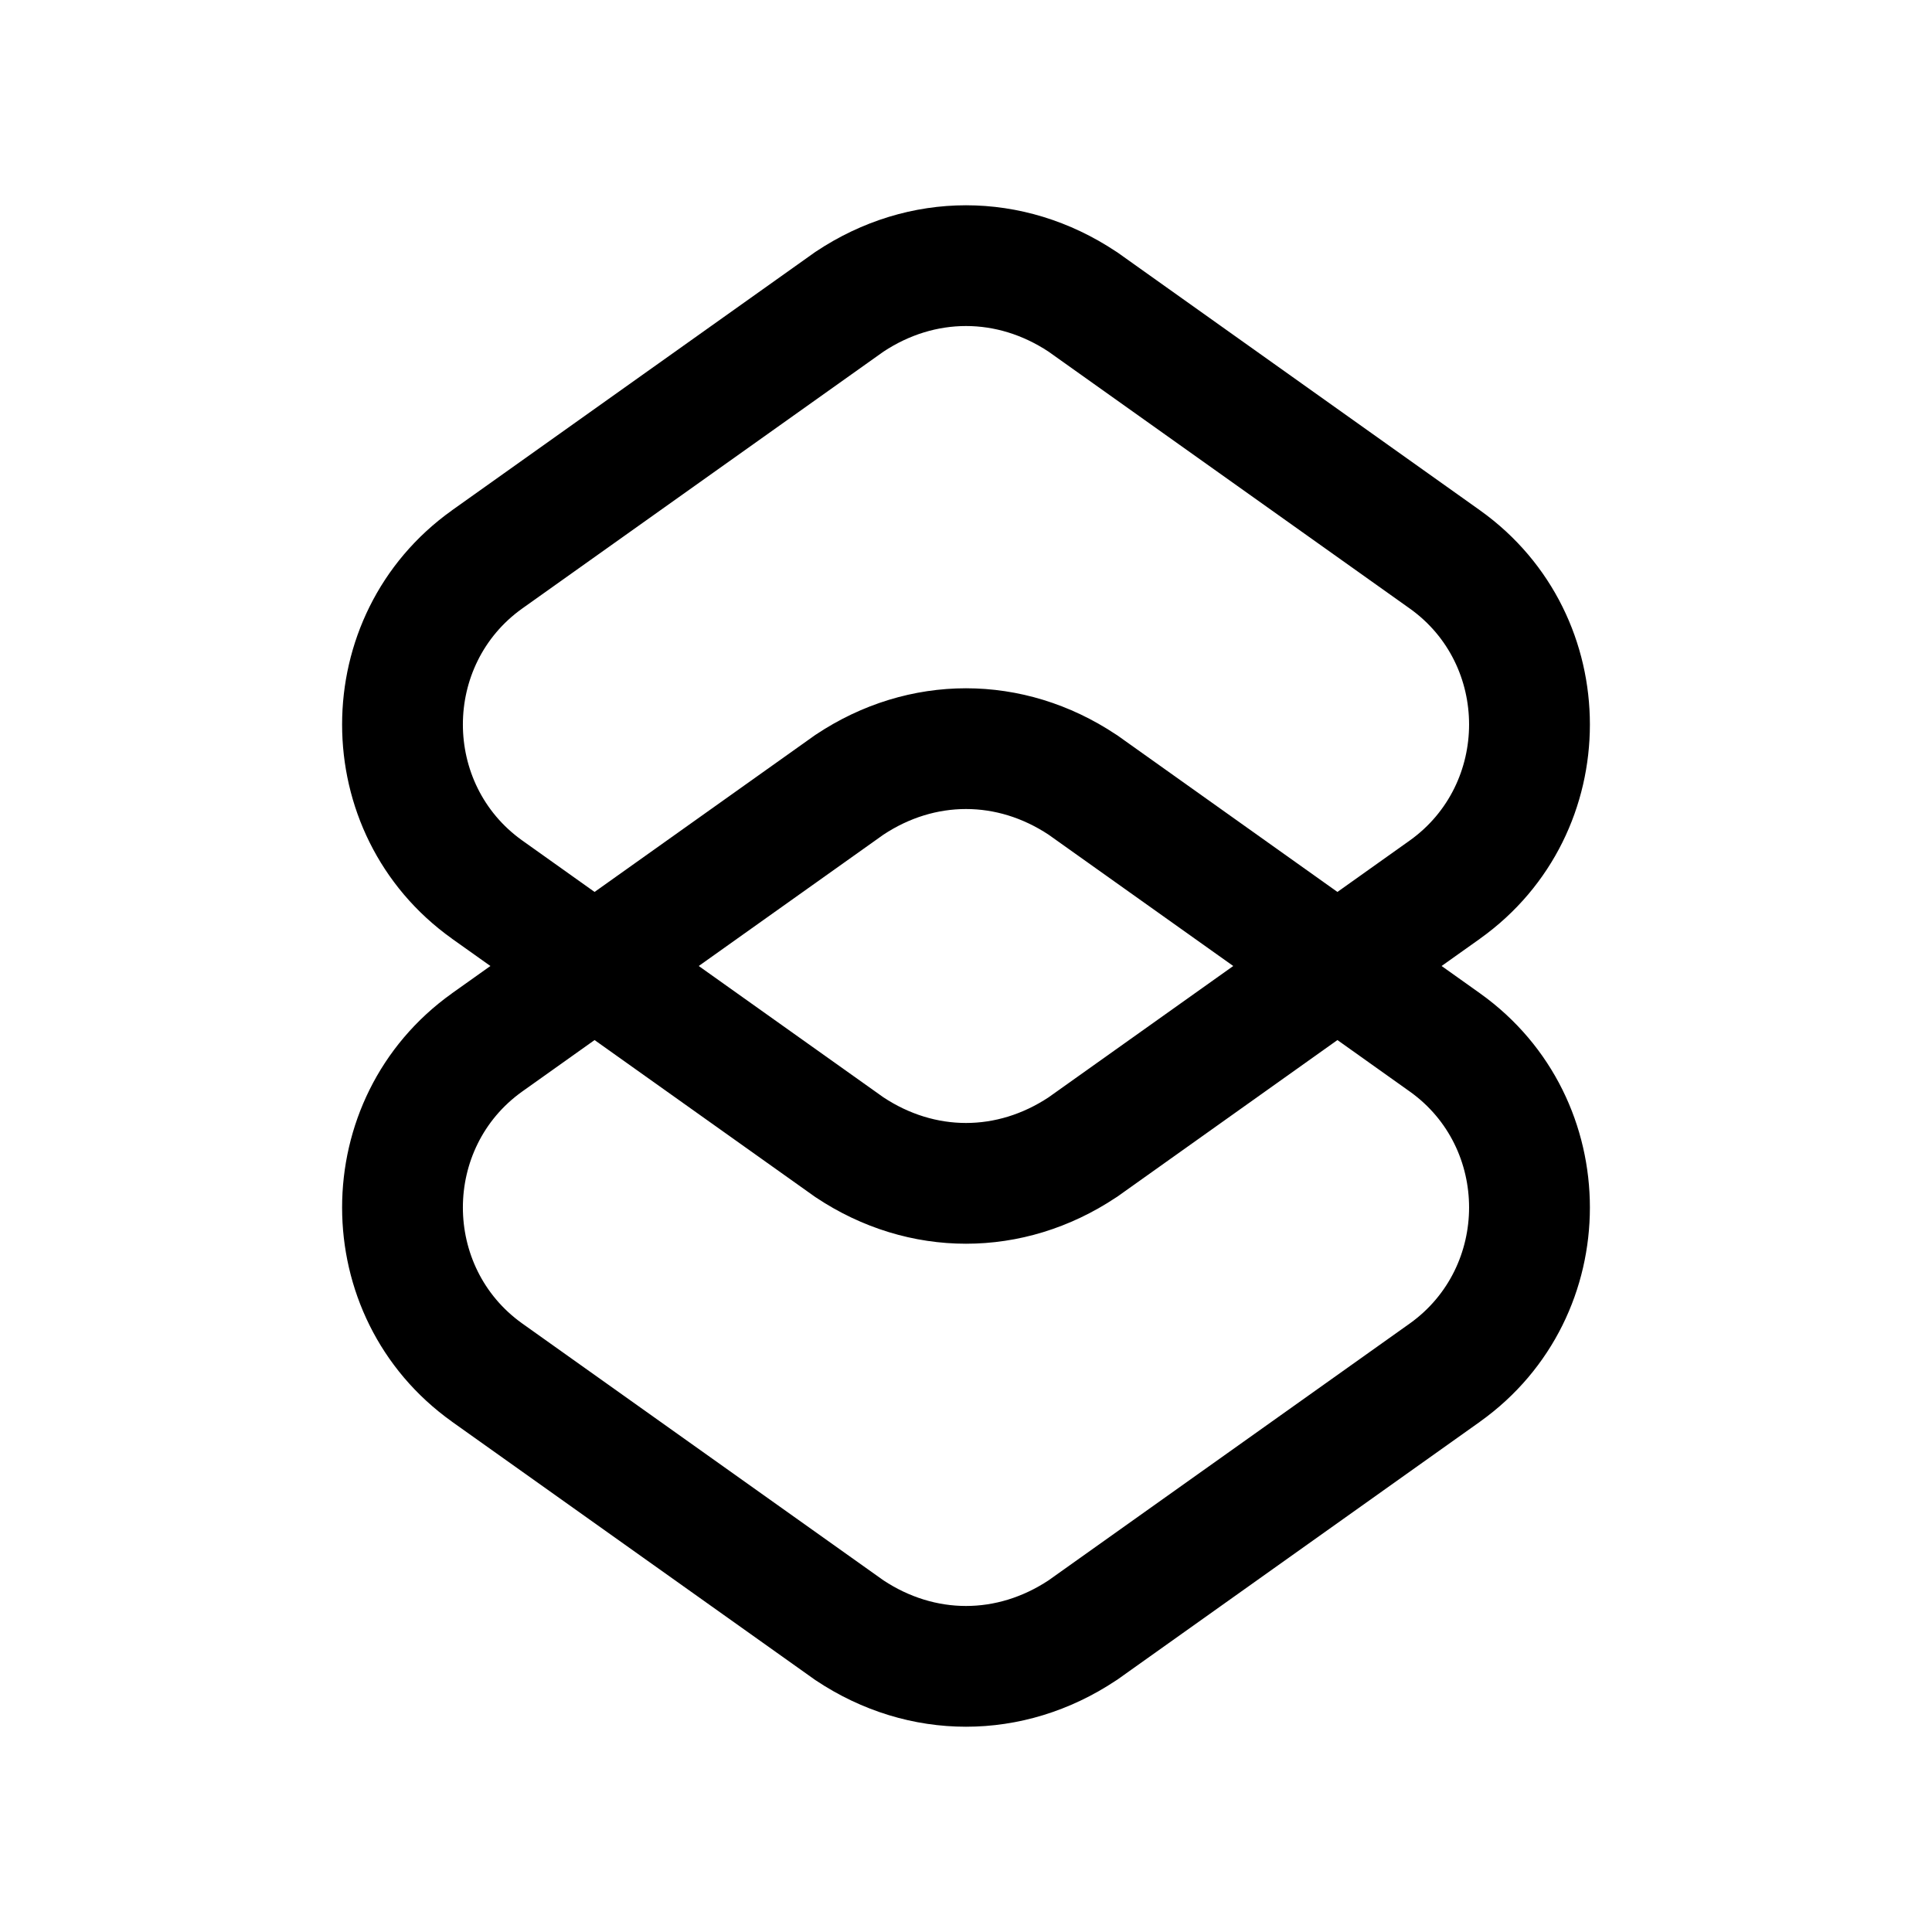
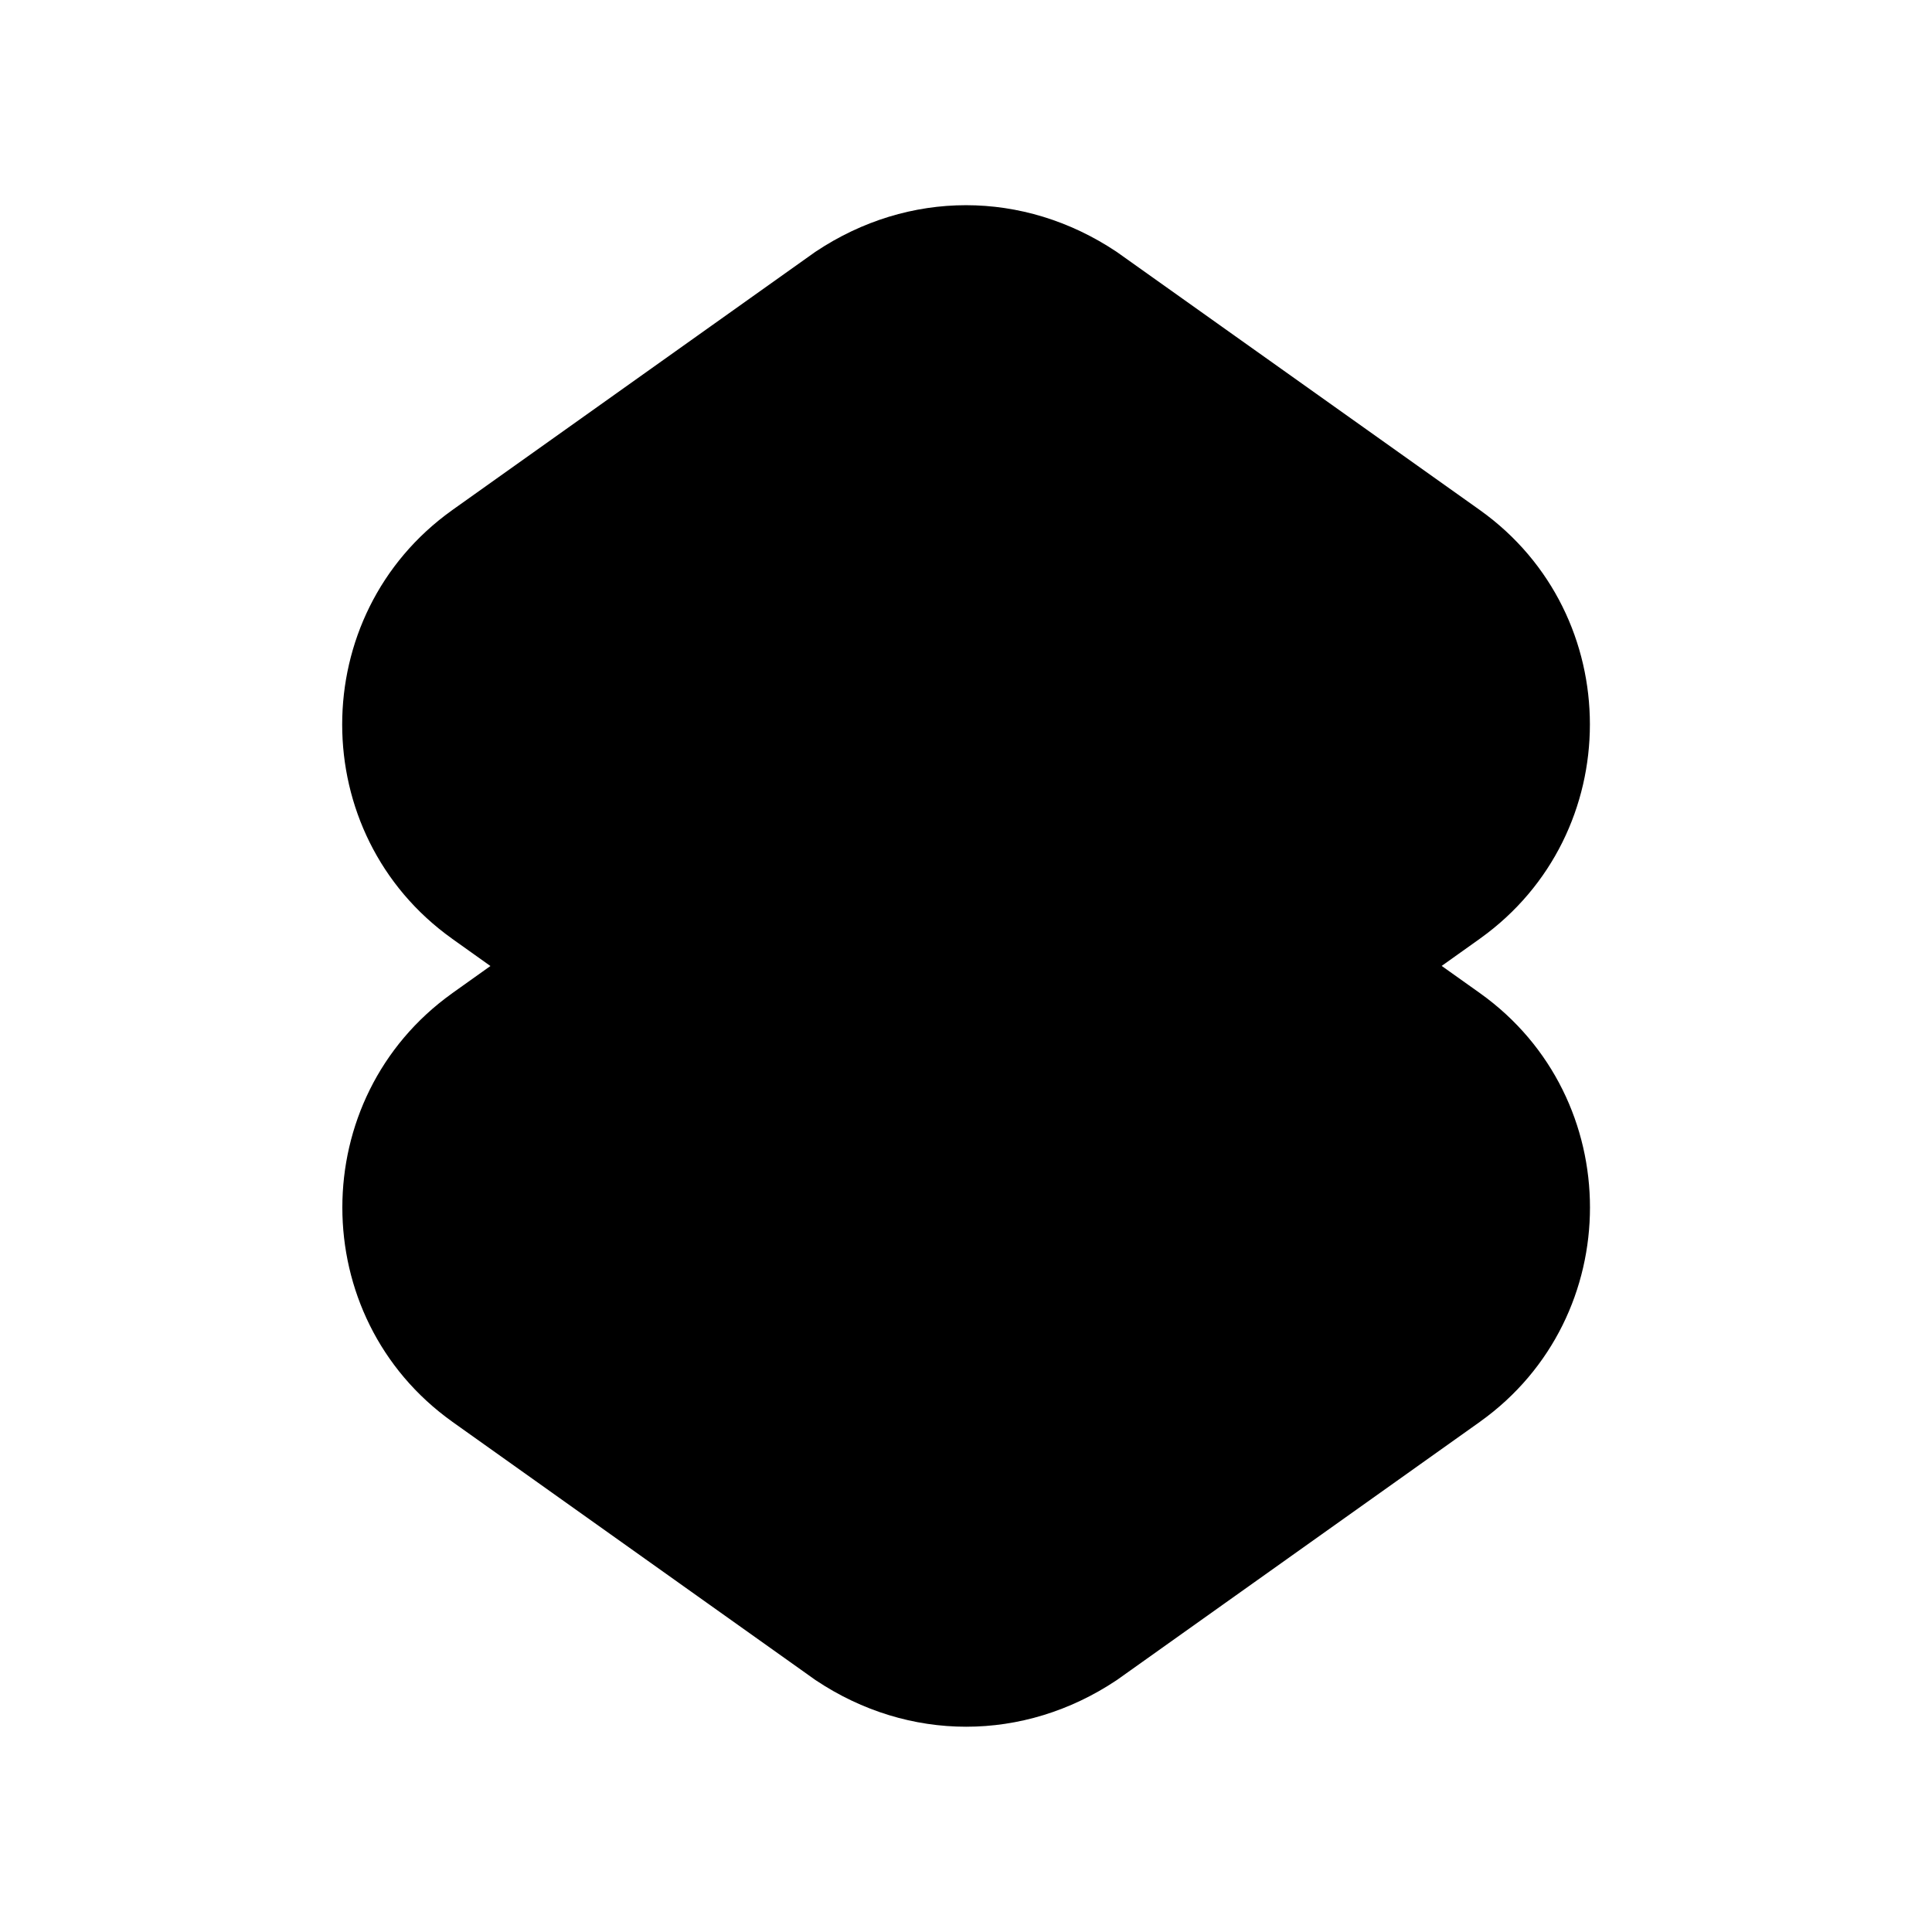
- <svg xmlns="http://www.w3.org/2000/svg" width="24" height="24" viewBox="0 0 24 24" fill="none">
-   <path fill-rule="evenodd" clip-rule="evenodd" d="M6.486 7.56L10.975 4.368C11.618 3.944 12.382 3.944 13.025 4.368L17.515 7.561C18.495 8.261 18.494 9.739 17.514 10.44L16.614 11.08L13.876 9.132L13.866 9.126C12.714 8.358 11.286 8.358 10.134 9.126L10.125 9.132L7.386 11.08L6.485 10.439C5.505 9.738 5.505 8.261 6.486 7.56ZM6.092 12L5.615 11.661L5.614 11.66C3.795 10.361 3.795 7.639 5.614 6.34L5.615 6.339L10.125 3.132L10.134 3.126C11.286 2.358 12.714 2.358 13.866 3.126L13.876 3.132L18.386 6.34C20.205 7.639 20.205 10.361 18.386 11.66L18.385 11.661L17.908 12L18.386 12.34C20.205 13.639 20.205 16.361 18.386 17.66L18.385 17.661L13.876 20.868L13.866 20.874C12.714 21.642 11.286 21.642 10.134 20.874L10.125 20.868L5.615 17.661L5.614 17.66C3.795 16.361 3.795 13.639 5.614 12.34L5.615 12.339L6.092 12ZM16.614 12.92L17.515 13.561C18.495 14.261 18.494 15.739 17.514 16.44L13.025 19.632C12.382 20.056 11.618 20.056 10.975 19.632L6.485 16.439C5.505 15.738 5.505 14.261 6.486 13.56L7.386 12.92L10.125 14.868L10.134 14.874C11.286 15.642 12.714 15.642 13.866 14.874L13.876 14.868L16.614 12.92ZM15.32 12L13.025 13.632C12.382 14.056 11.618 14.056 10.975 13.632L8.68 12L10.975 10.368C11.618 9.944 12.382 9.944 13.025 10.368L15.32 12Z" fill="black" />
+ <svg xmlns="http://www.w3.org/2000/svg" viewBox="0 0 24 24" fill="currentColor">
+   <path d="m6.486 7.56 4.489-3.192c.643-.424 1.407-.424 2.051 0l4.489 3.192c.981.701.98 2.178-.001 2.879l-.9.64-2.739-1.947-.009-.006c-1.152-.768-2.58-.768-3.732 0l-.009.006-2.739 1.947-.901-.64c-.981-.701-.98-2.178.001-2.879Zm-.394 4.44-.476-.339-.001-.001c-1.819-1.299-1.819-4.021 0-5.321l.001-.001 4.509-3.207.009-.006c1.152-.768 2.58-.768 3.732 0l.009.006 4.511 3.207c1.819 1.299 1.819 4.021 0 5.321l-.001.001-.476.339.478.34c1.819 1.299 1.819 4.021 0 5.321l-.001.001-4.509 3.207-.009.006c-1.152.768-2.58.768-3.732 0l-.009-.006-4.509-3.207-.001-.001c-1.819-1.299-1.819-4.021 0-5.321l.001-.001.476-.339Zm10.522.92.9.64c.981.701.98 2.178-.001 2.879l-4.489 3.192c-.643.424-1.407.424-2.051 0l-4.489-3.192c-.981-.701-.98-2.178.001-2.879l.9-.64 2.739 1.948.009.006c1.152.768 2.58.768 3.732 0l.009-.006 2.739-1.948Zm-1.294-.92-2.295 1.632c-.643.424-1.407.424-2.051 0l-2.295-1.632 2.295-1.632c.643-.424 1.407-.424 2.051 0l2.295 1.632Z" />
</svg>
